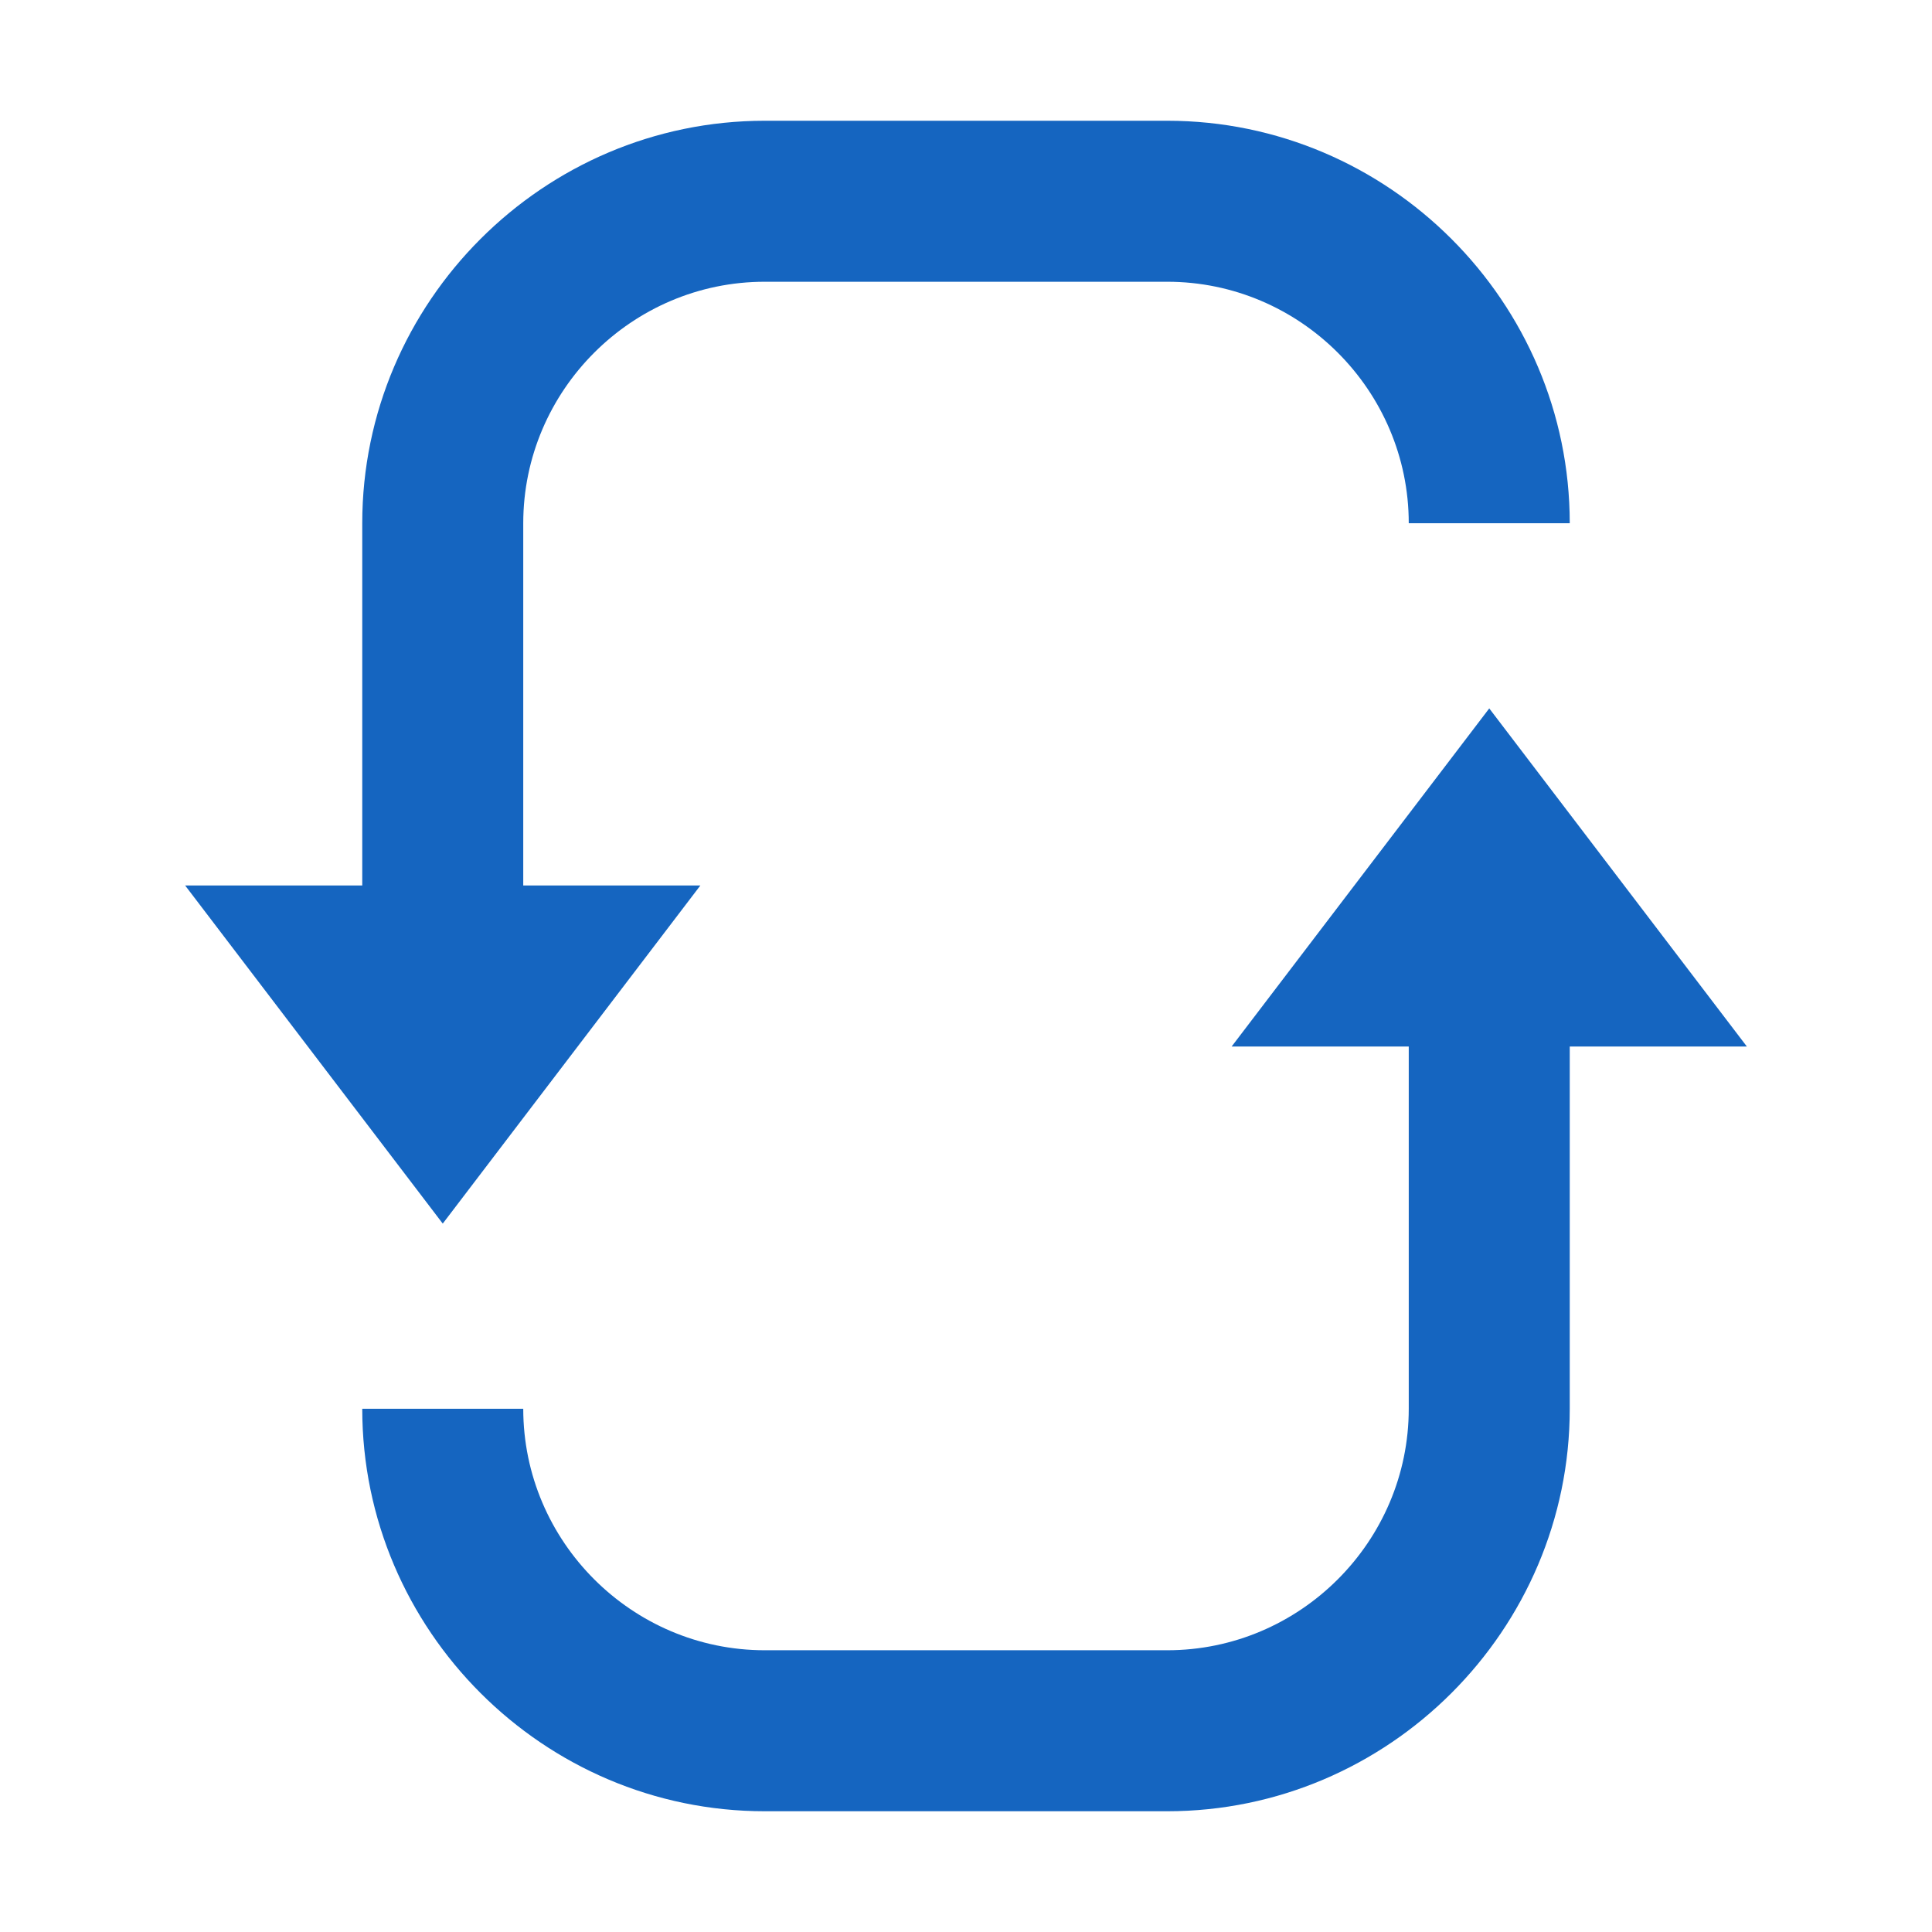
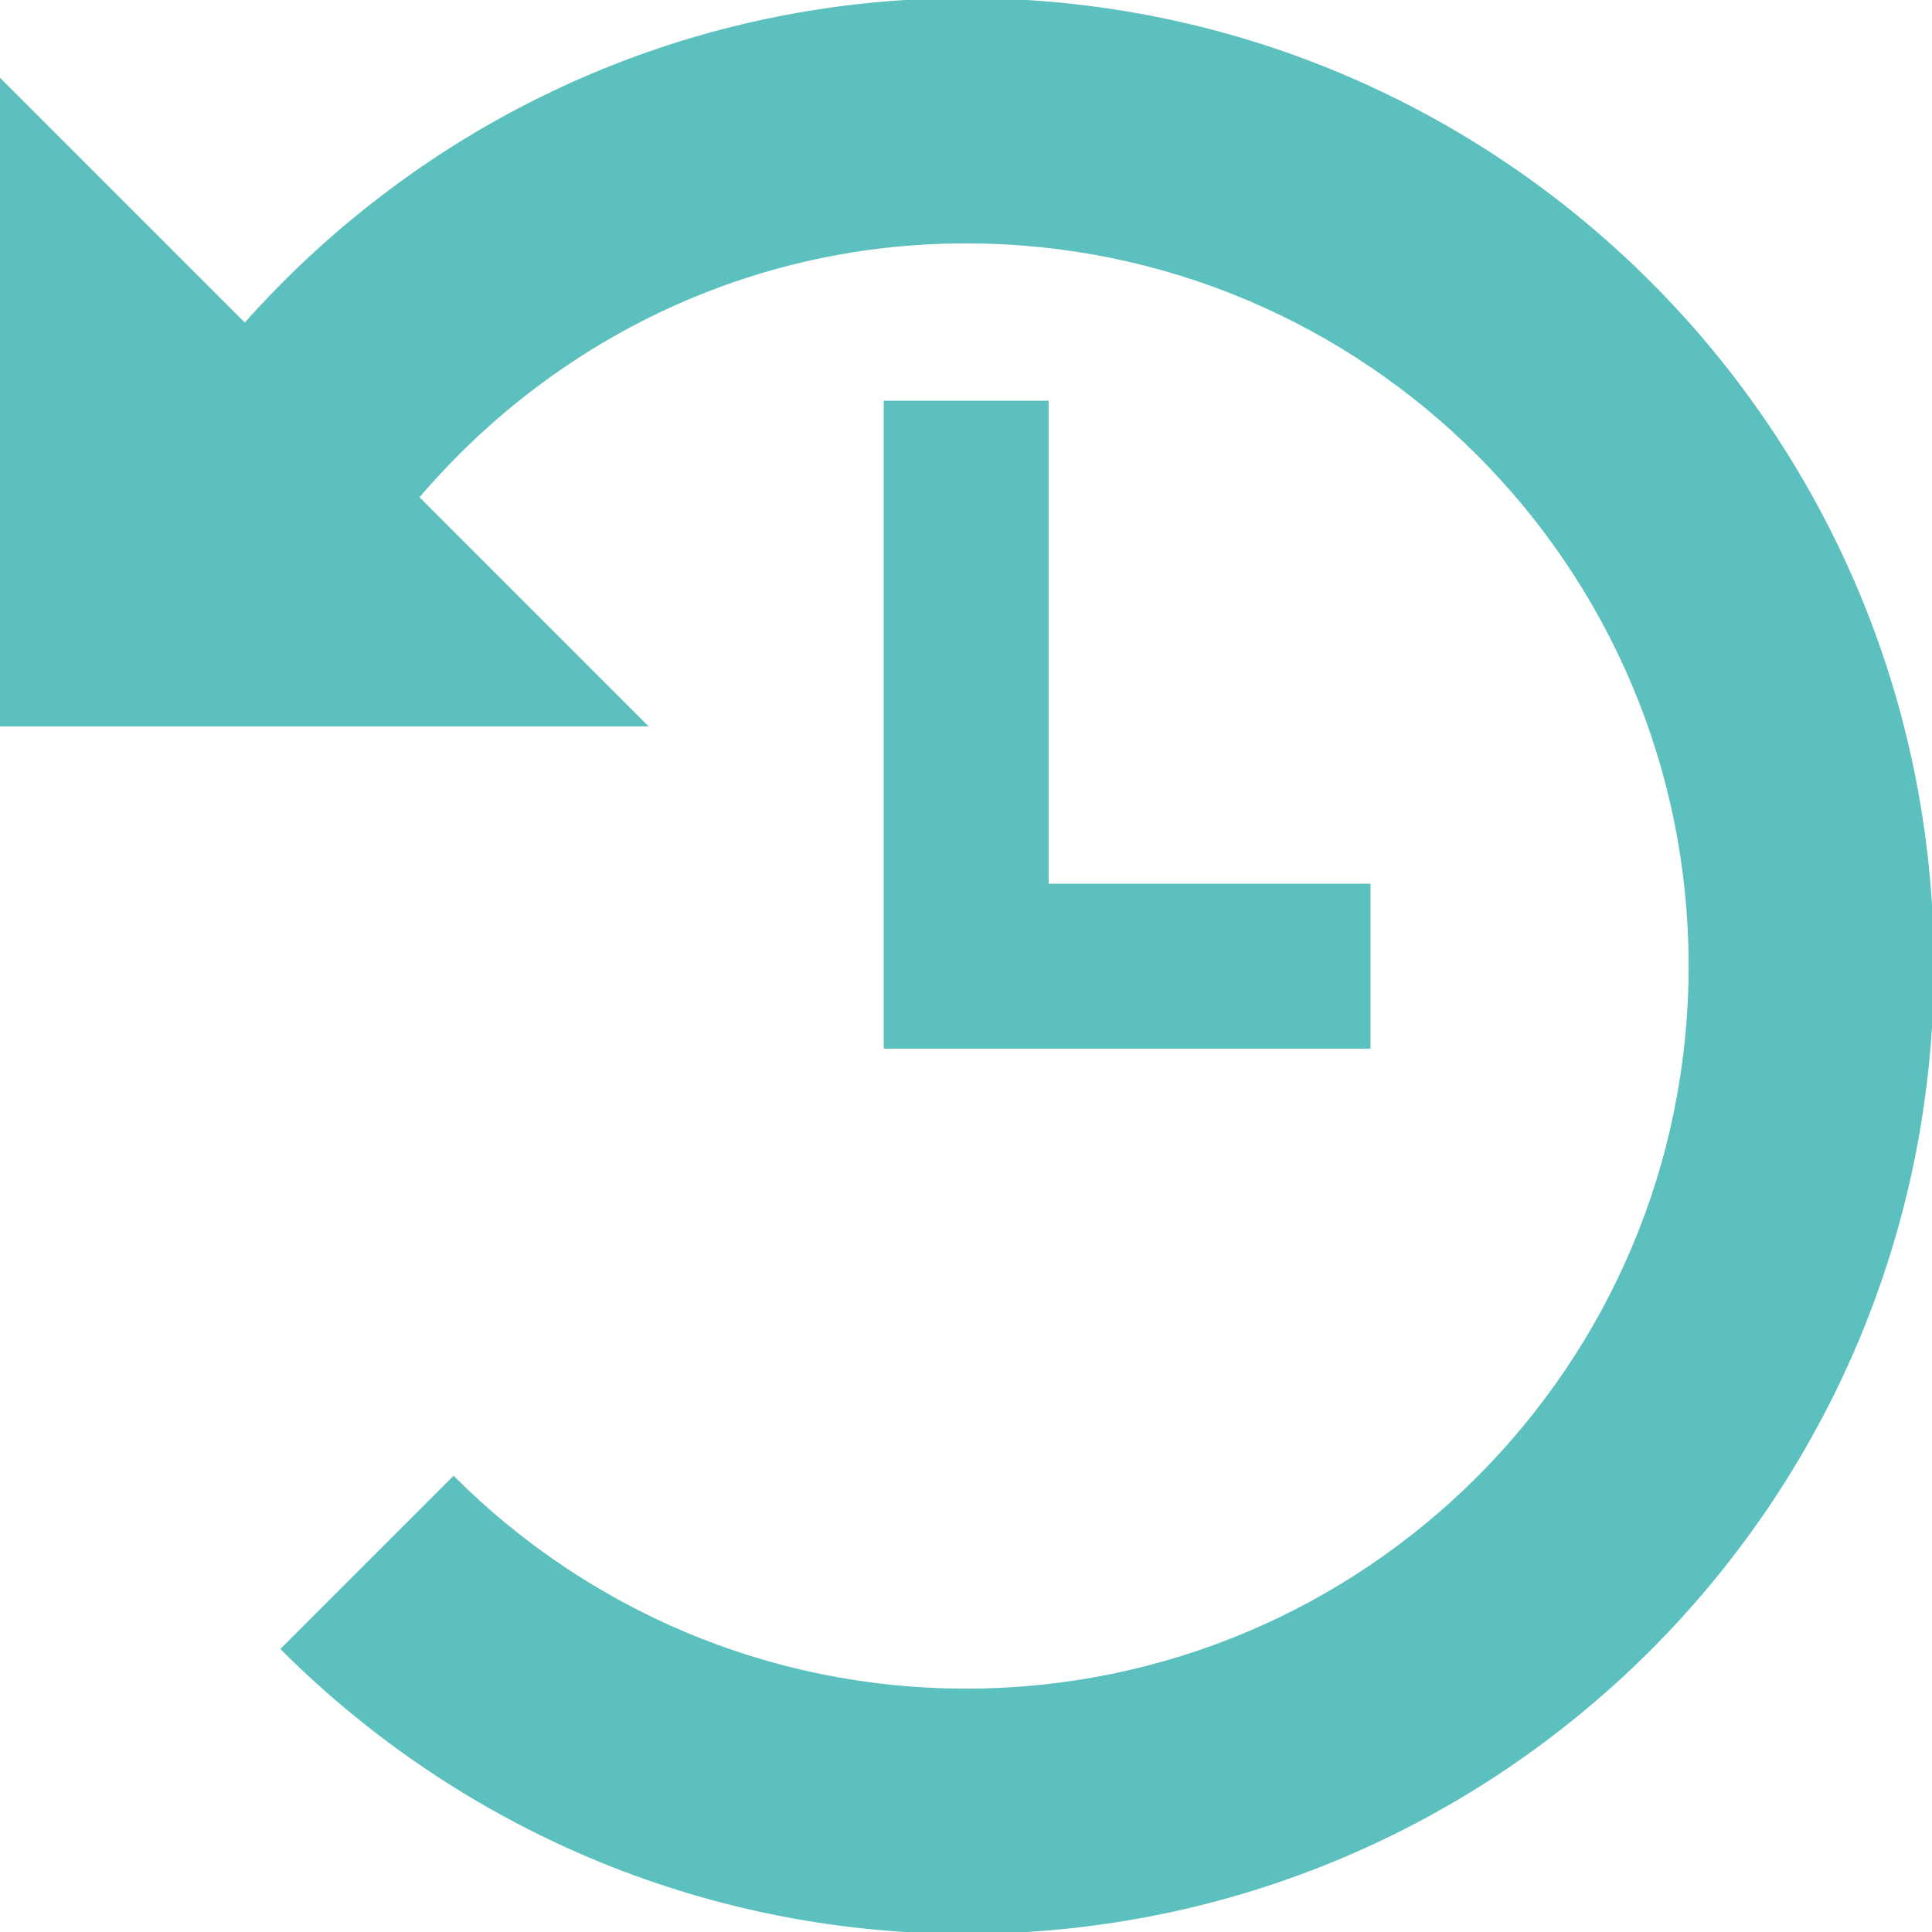
- <svg xmlns="http://www.w3.org/2000/svg" viewBox="0 0 48 48" width="48px" height="48px">
-   <path fill="#1565C0" d="M13,13c0-3.3,2.7-6,6-6h10c3.3,0,6,2.7,6,6h4c0-5.5-4.5-10-10-10H19C13.5,3,9,7.5,9,13v11.2h4V13z" />
-   <path fill="#1565C0" d="M4.6 22L11 30.4 17.4 22z" />
-   <g>
-     <path fill="#1565C0" d="M35,35c0,3.3-2.7,6-6,6H19c-3.3,0-6-2.7-6-6H9c0,5.5,4.5,10,10,10h10c5.5,0,10-4.5,10-10V23h-4V35z" />
-     <path fill="#1565C0" d="M30.6 26L37 17.6 43.4 26z" />
+ <svg xmlns="http://www.w3.org/2000/svg" fill="#5BC0BE" height="800px" width="800px" version="1.1" id="Layer_1" viewBox="0 0 512 512" enable-background="new 0 0 512 512" xml:space="preserve" stroke="#5BC0BE">
+   <g id="SVGRepo_bgCarrier" stroke-width="0" />
+   <g id="SVGRepo_tracerCarrier" stroke-linecap="round" stroke-linejoin="round" />
+   <g id="SVGRepo_iconCarrier">
+     <path d="M256,0C179.9,0,111.7,33.4,64.9,86.2L0,21.3V192h170.7l-60.2-60.2C145.6,90.5,197.5,64,256,64c106,0,192,85.9,192,192 c0,106.1-86,192-192,192c-53,0-101-21.5-135.8-56.2L75,437c46.4,46.3,110.4,75,181,75c141.4,0,256-114.6,256-256S397.4,0,256,0z M234.7,106.7v170.7h128v-42.7h-85.3v-128H234.7z" />
  </g>
</svg>
